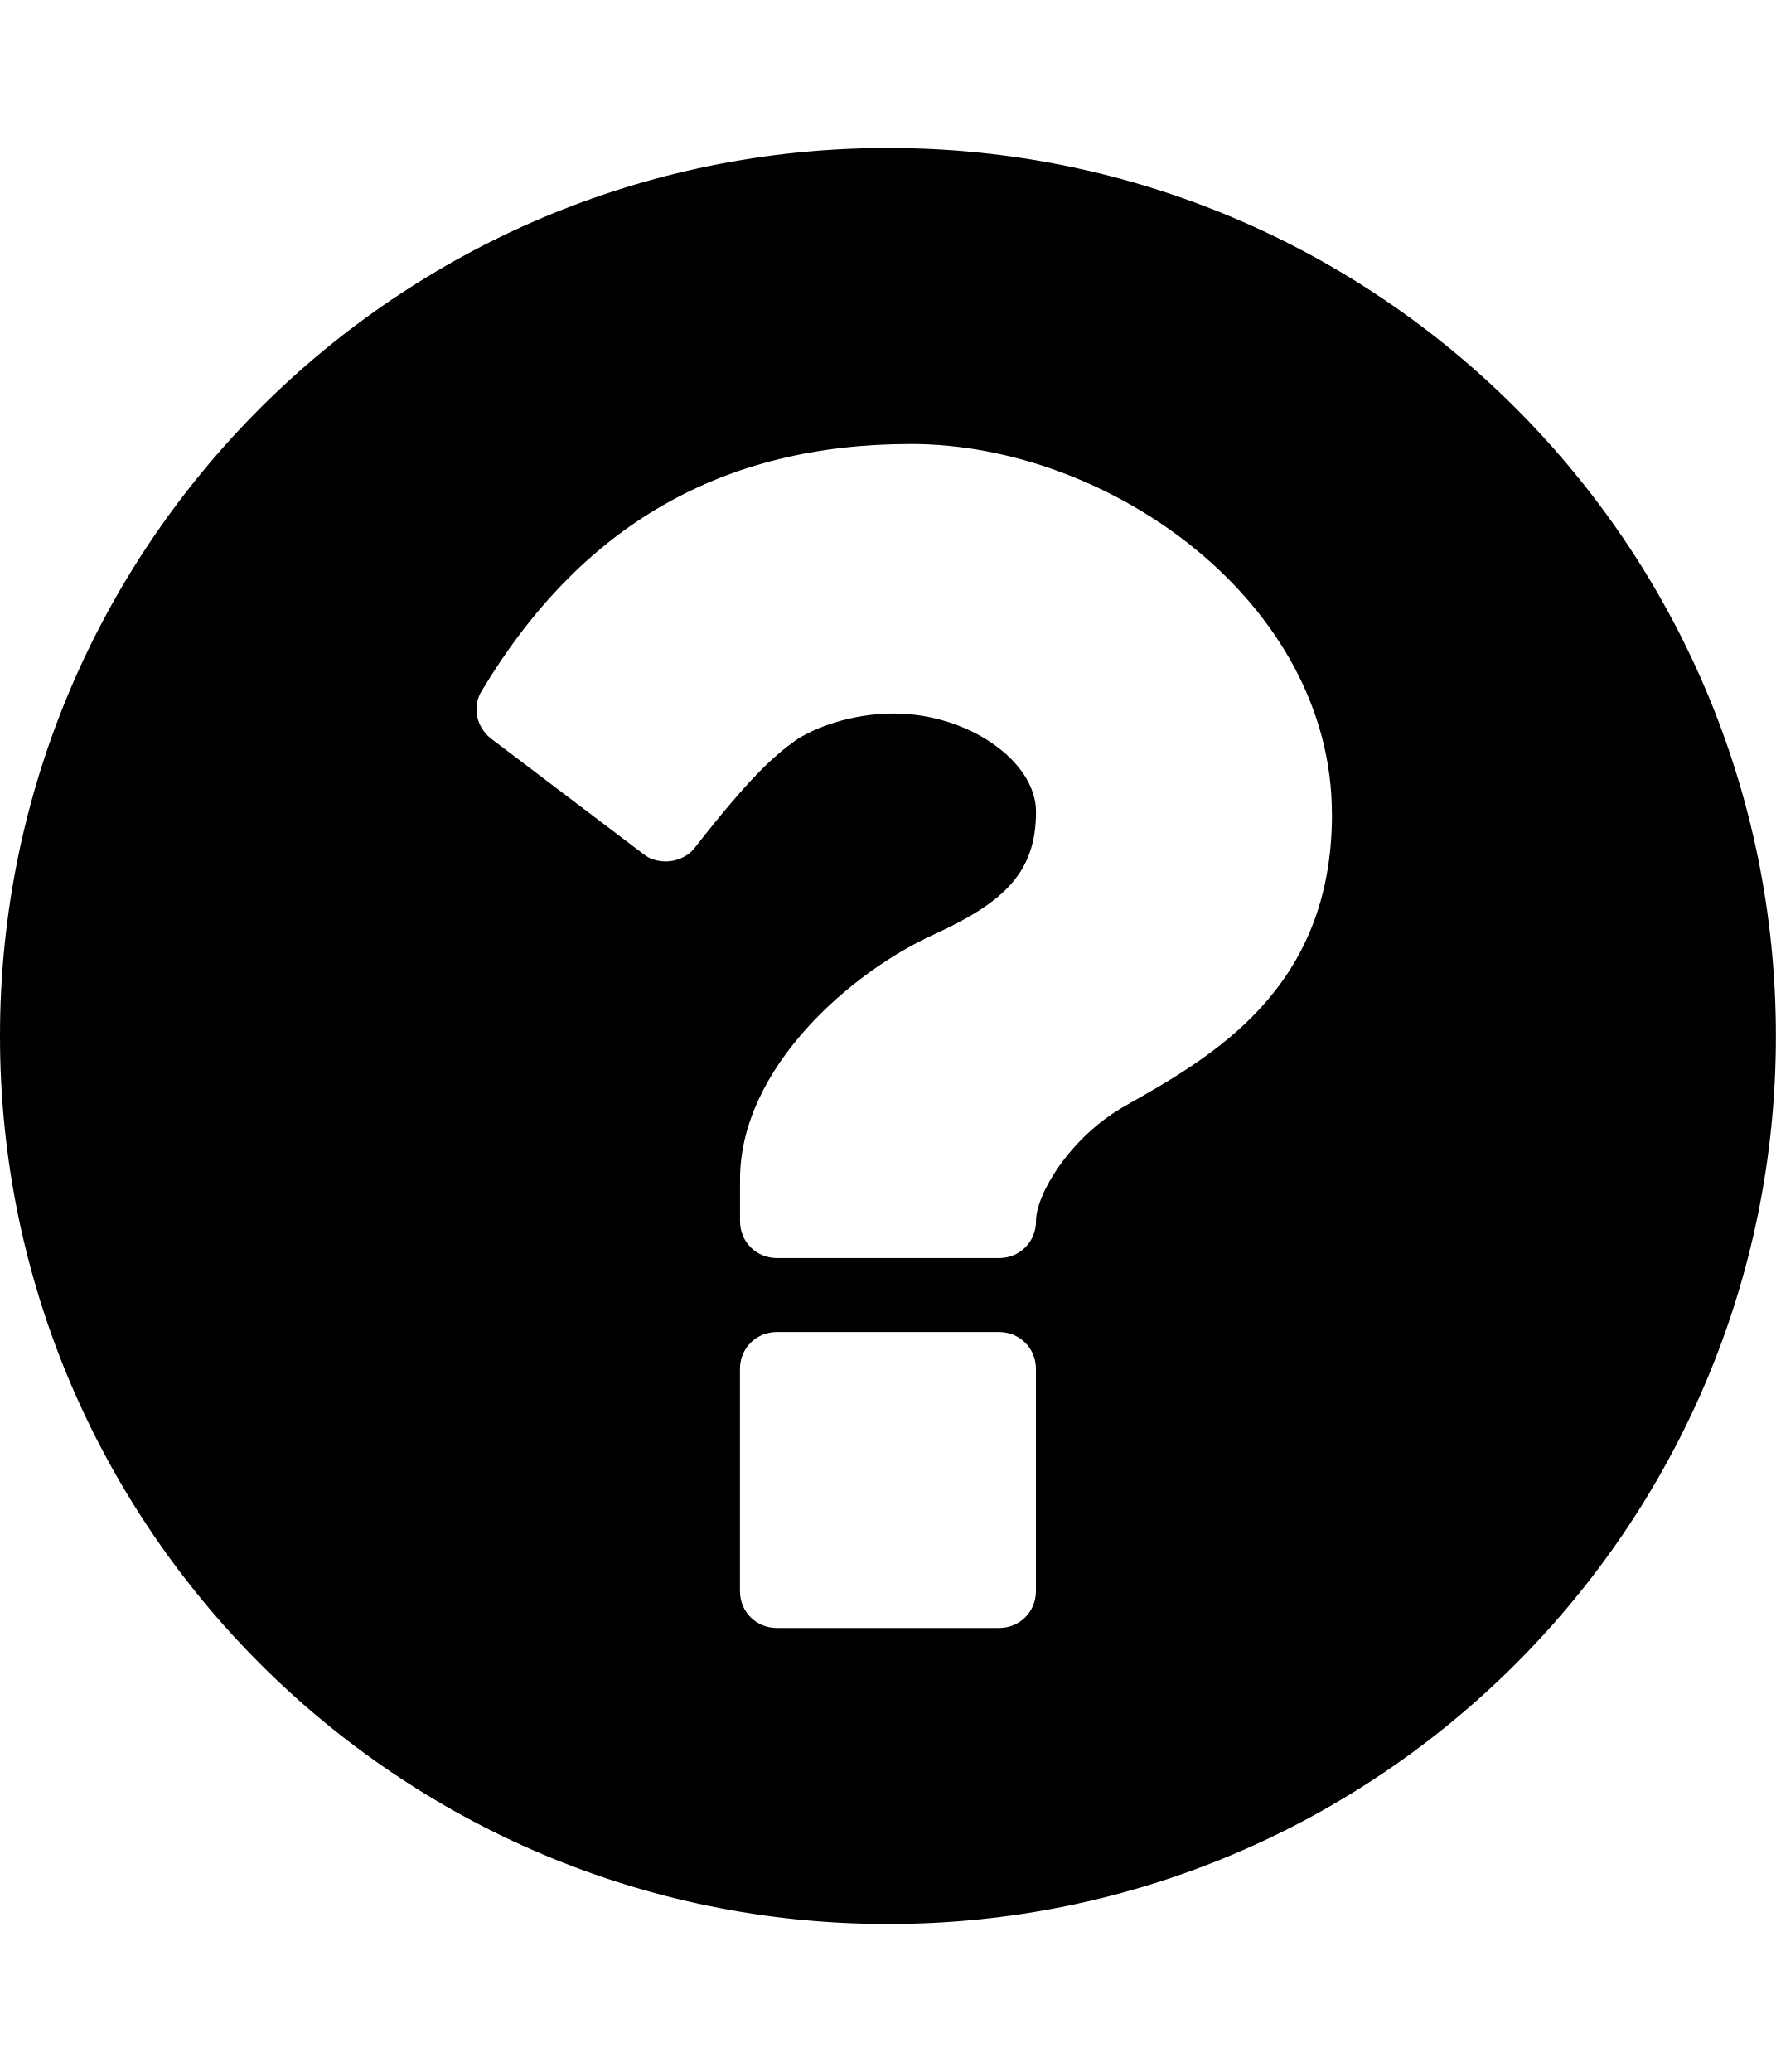
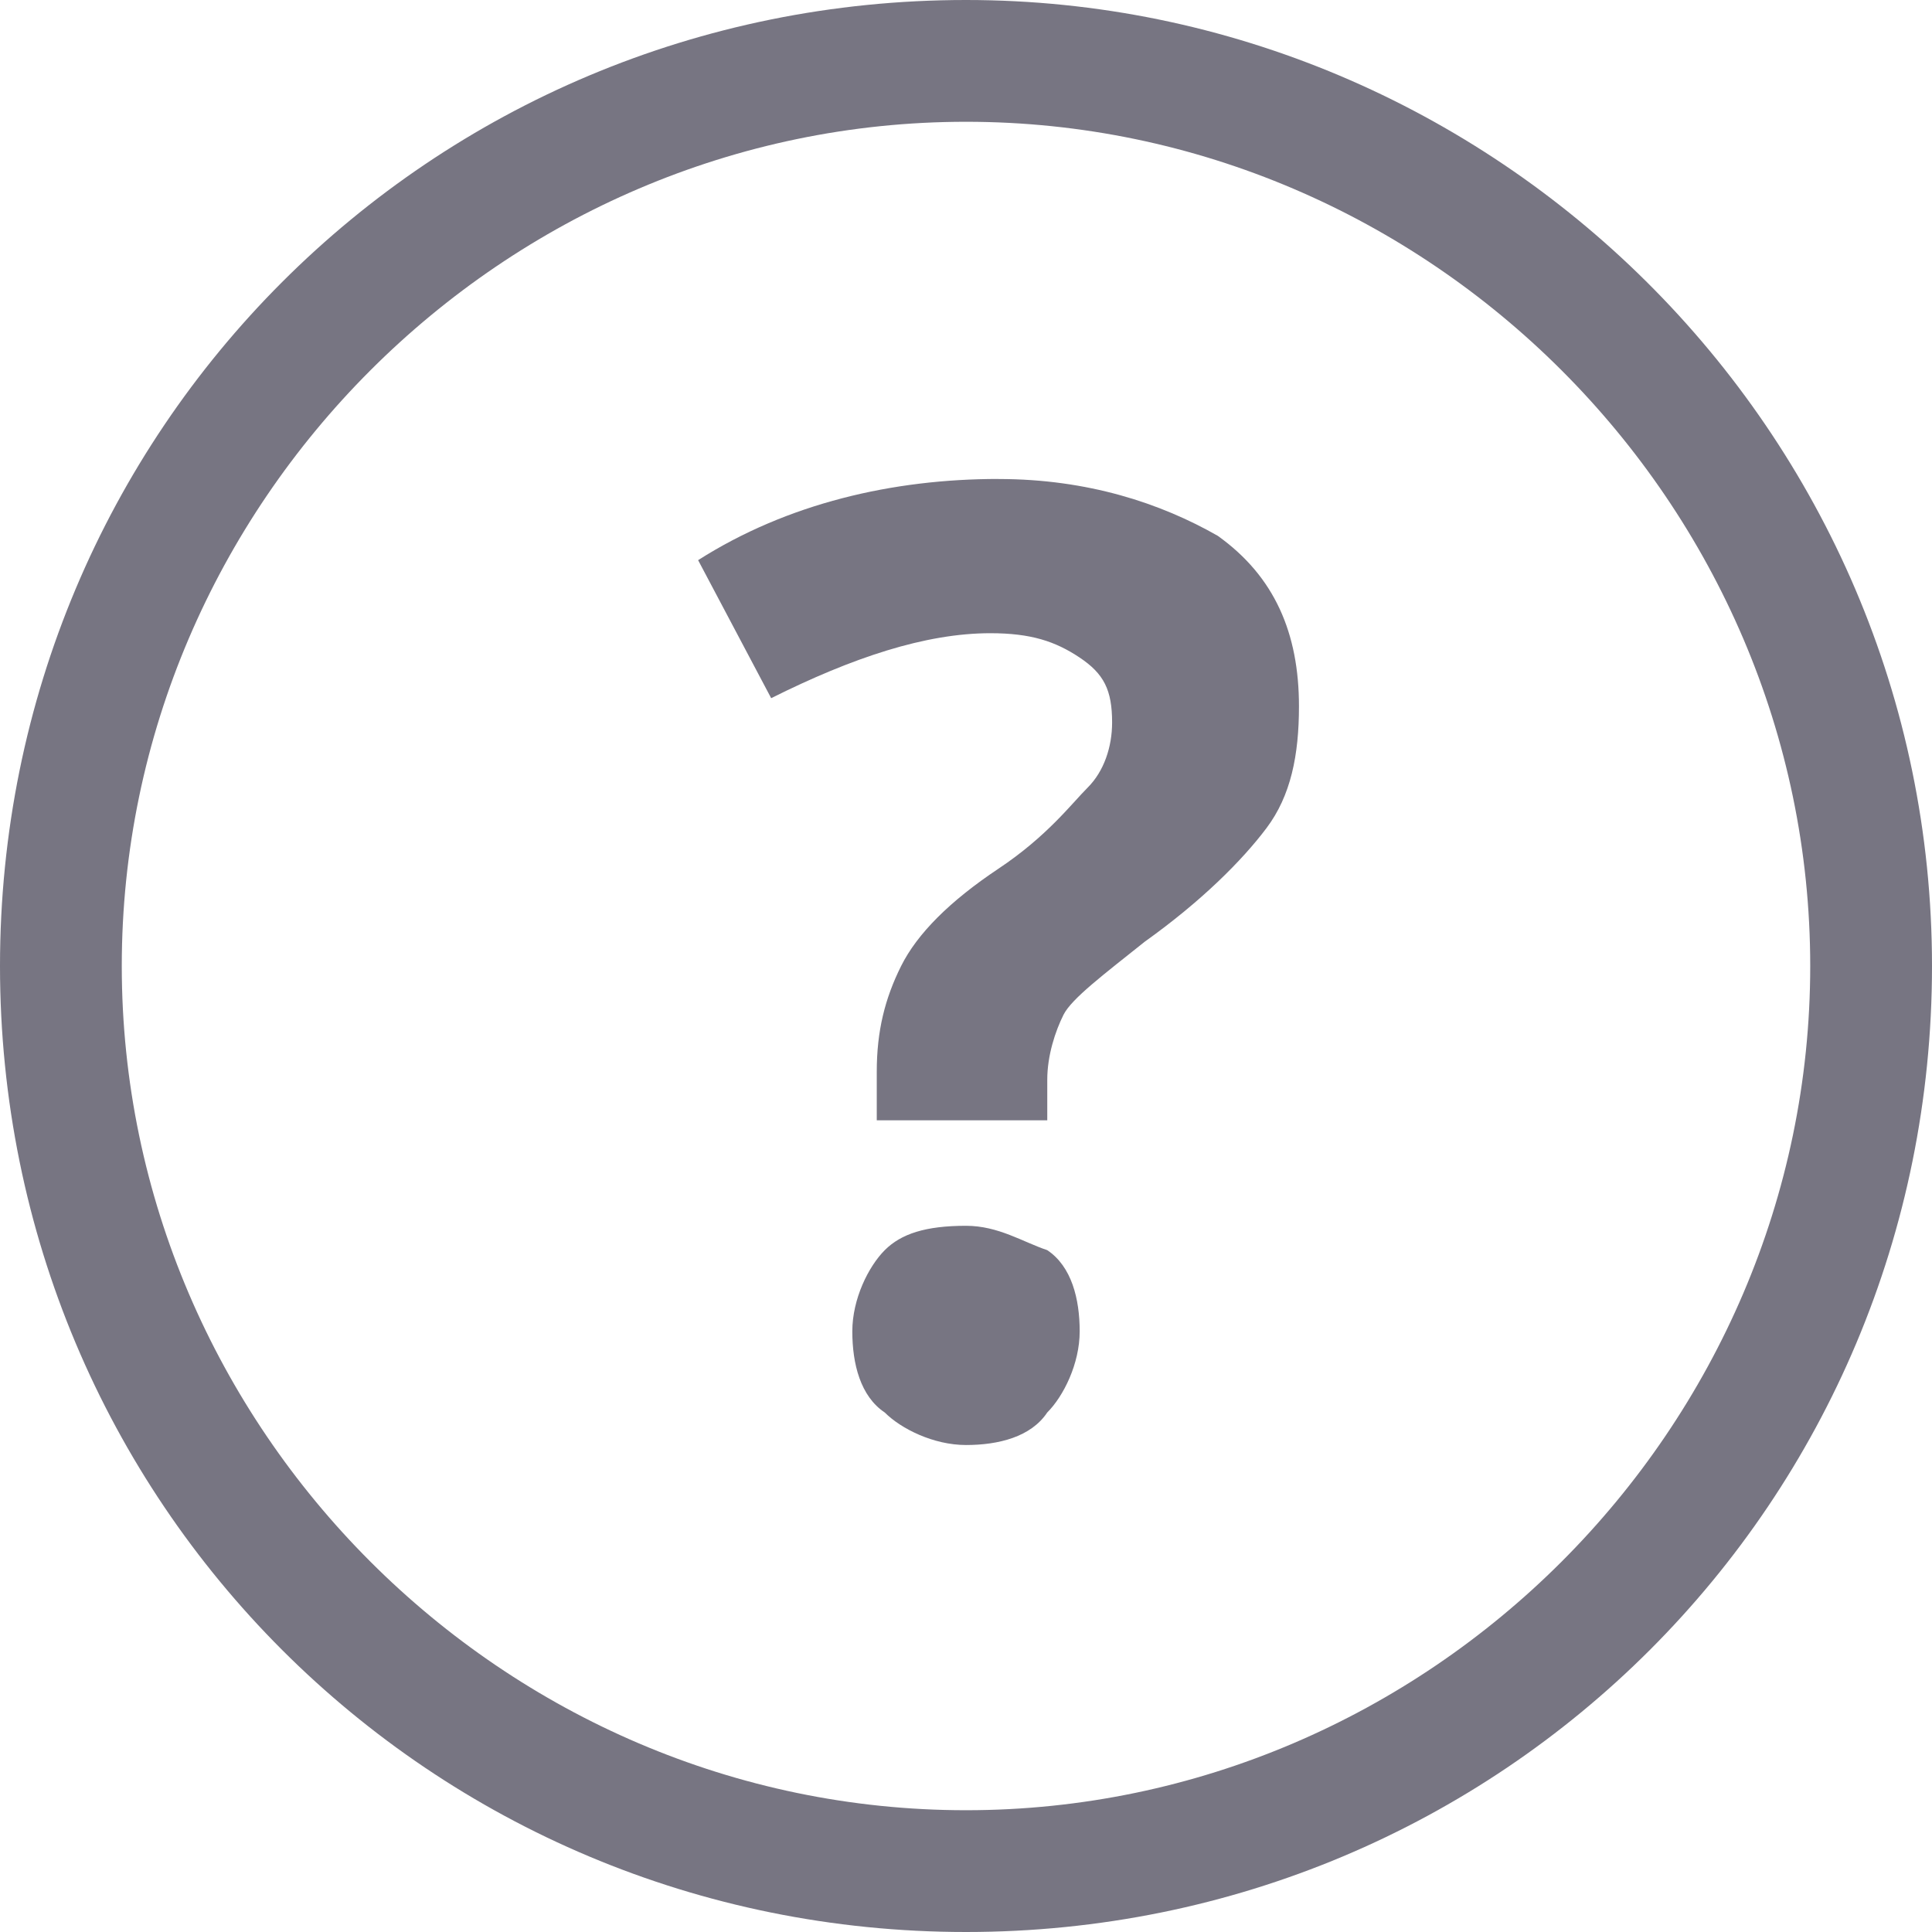
- <svg xmlns="http://www.w3.org/2000/svg" version="1.1" width="24" height="28" viewBox="0 0 24 28">
-   <path d="M14 21.5v-3c0-0.281-0.219-0.5-0.5-0.5h-3c-0.281 0-0.5 0.219-0.5 0.5v3c0 0.281 0.219 0.5 0.5 0.5h3c0.281 0 0.5-0.219 0.5-0.5zM18 11c0-2.859-3-5-5.688-5-2.547 0-4.453 1.094-5.797 3.328-0.141 0.219-0.078 0.5 0.125 0.656l2.063 1.563c0.078 0.063 0.187 0.094 0.297 0.094 0.141 0 0.297-0.063 0.391-0.187 0.734-0.938 1.047-1.219 1.344-1.437 0.266-0.187 0.781-0.375 1.344-0.375 1 0 1.922 0.641 1.922 1.328 0 0.812-0.422 1.219-1.375 1.656-1.109 0.5-2.625 1.797-2.625 3.313v0.562c0 0.281 0.219 0.5 0.5 0.5h3c0.281 0 0.5-0.219 0.5-0.5v0c0-0.359 0.453-1.125 1.188-1.547 1.188-0.672 2.812-1.578 2.812-3.953zM24 14c0 6.625-5.375 12-12 12s-12-5.375-12-12 5.375-12 12-12 12 5.375 12 12z" />
+ <svg xmlns="http://www.w3.org/2000/svg" version="1.1" width="32" height="32" viewBox="0 0 32 32">
+   <path fill="#777582" d="M16 0c-8.874 0-16 7.126-16 16s7.126 16 16 16 16-7.126 16-16-7.261-16-16-16zM16 29.983c-7.664 0-13.983-6.319-13.983-13.983s6.319-13.983 13.983-13.983 13.983 6.319 13.983 13.983-6.319 13.983-13.983 13.983z" />
+   <path fill="#777582" d="M16 20.303c-0.672 0-1.076 0.134-1.345 0.403s-0.538 0.807-0.538 1.345c0 0.538 0.134 1.076 0.538 1.345 0.269 0.269 0.807 0.538 1.345 0.538s1.076-0.134 1.345-0.538c0.269-0.269 0.538-0.807 0.538-1.345s-0.134-1.076-0.538-1.345c-0.403-0.134-0.807-0.403-1.345-0.403z" />
+   <path fill="#777582" d="M16.538 7.933c-1.748 0-3.496 0.403-4.975 1.345l1.21 2.286c1.345-0.672 2.555-1.076 3.63-1.076 0.672 0 1.076 0.134 1.479 0.403s0.538 0.538 0.538 1.076c0 0.403-0.134 0.807-0.403 1.076s-0.672 0.807-1.479 1.345c-0.807 0.538-1.345 1.076-1.613 1.613s-0.403 1.076-0.403 1.748v0.807h2.824v-0.672c0-0.403 0.134-0.807 0.269-1.076s0.672-0.672 1.345-1.21c0.941-0.672 1.613-1.345 2.017-1.882s0.538-1.21 0.538-2.017c0-1.21-0.403-2.151-1.345-2.824-0.941-0.538-2.151-0.941-3.63-0.941z" />
</svg>
